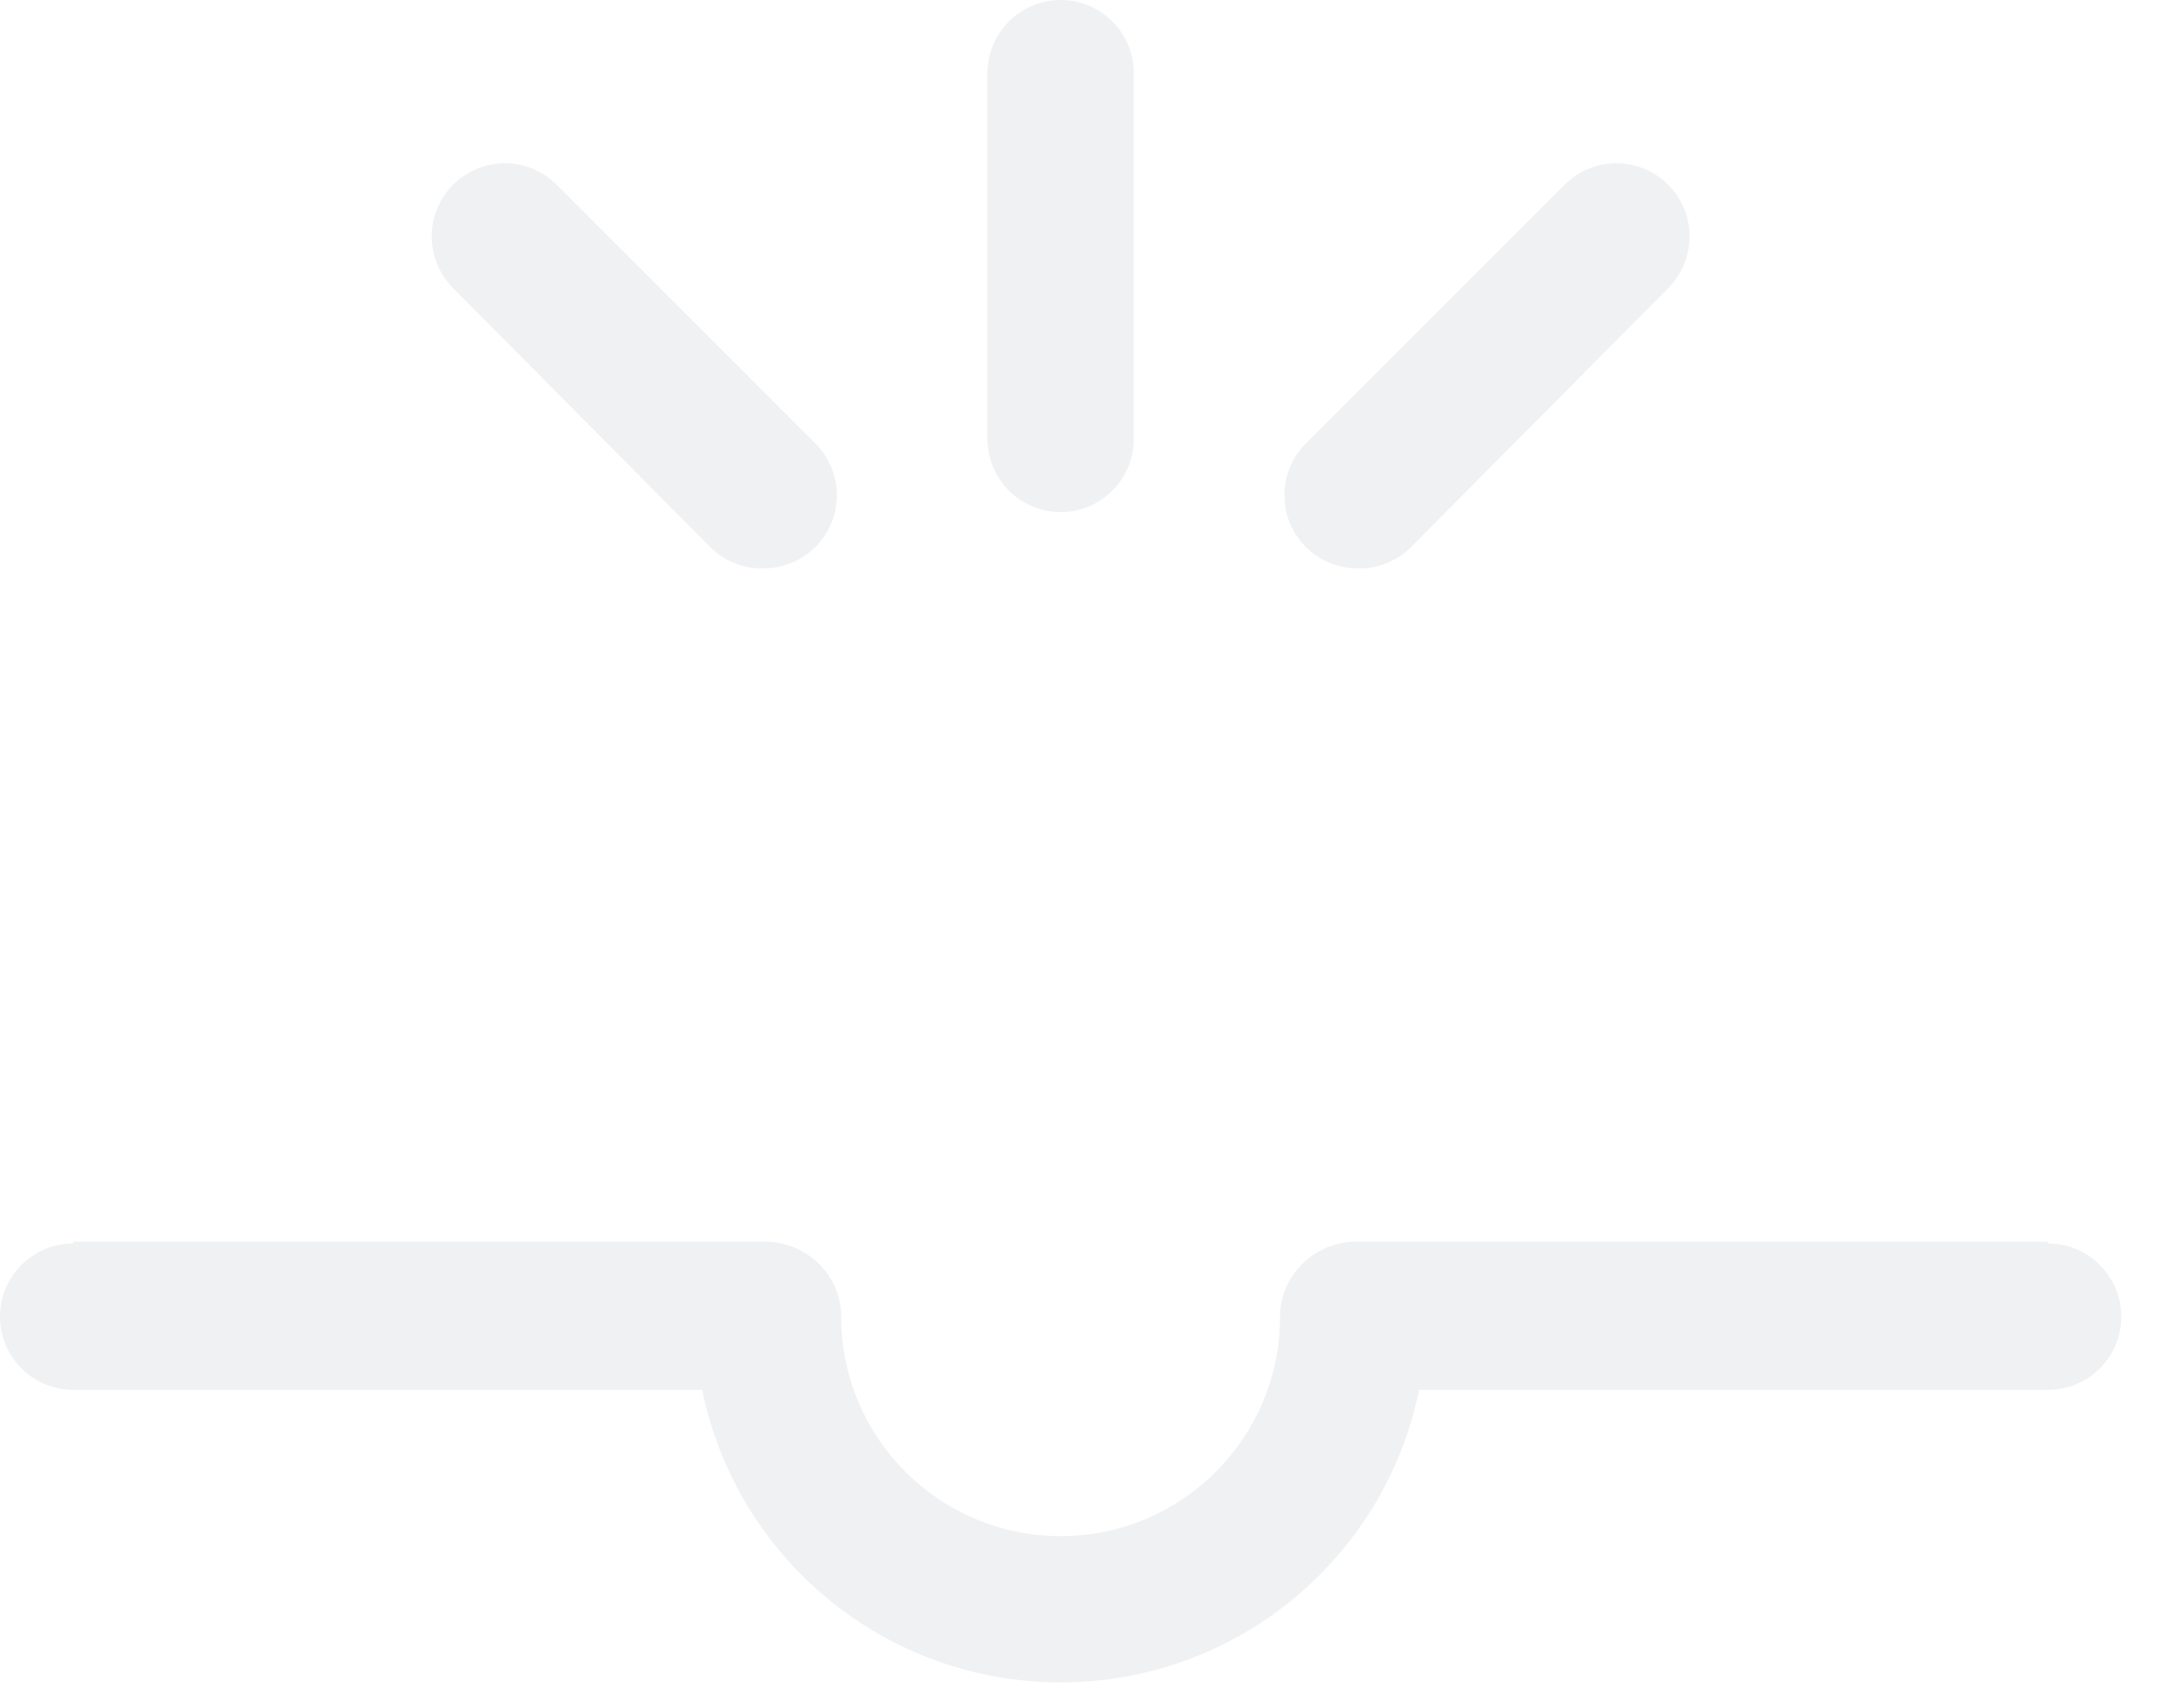
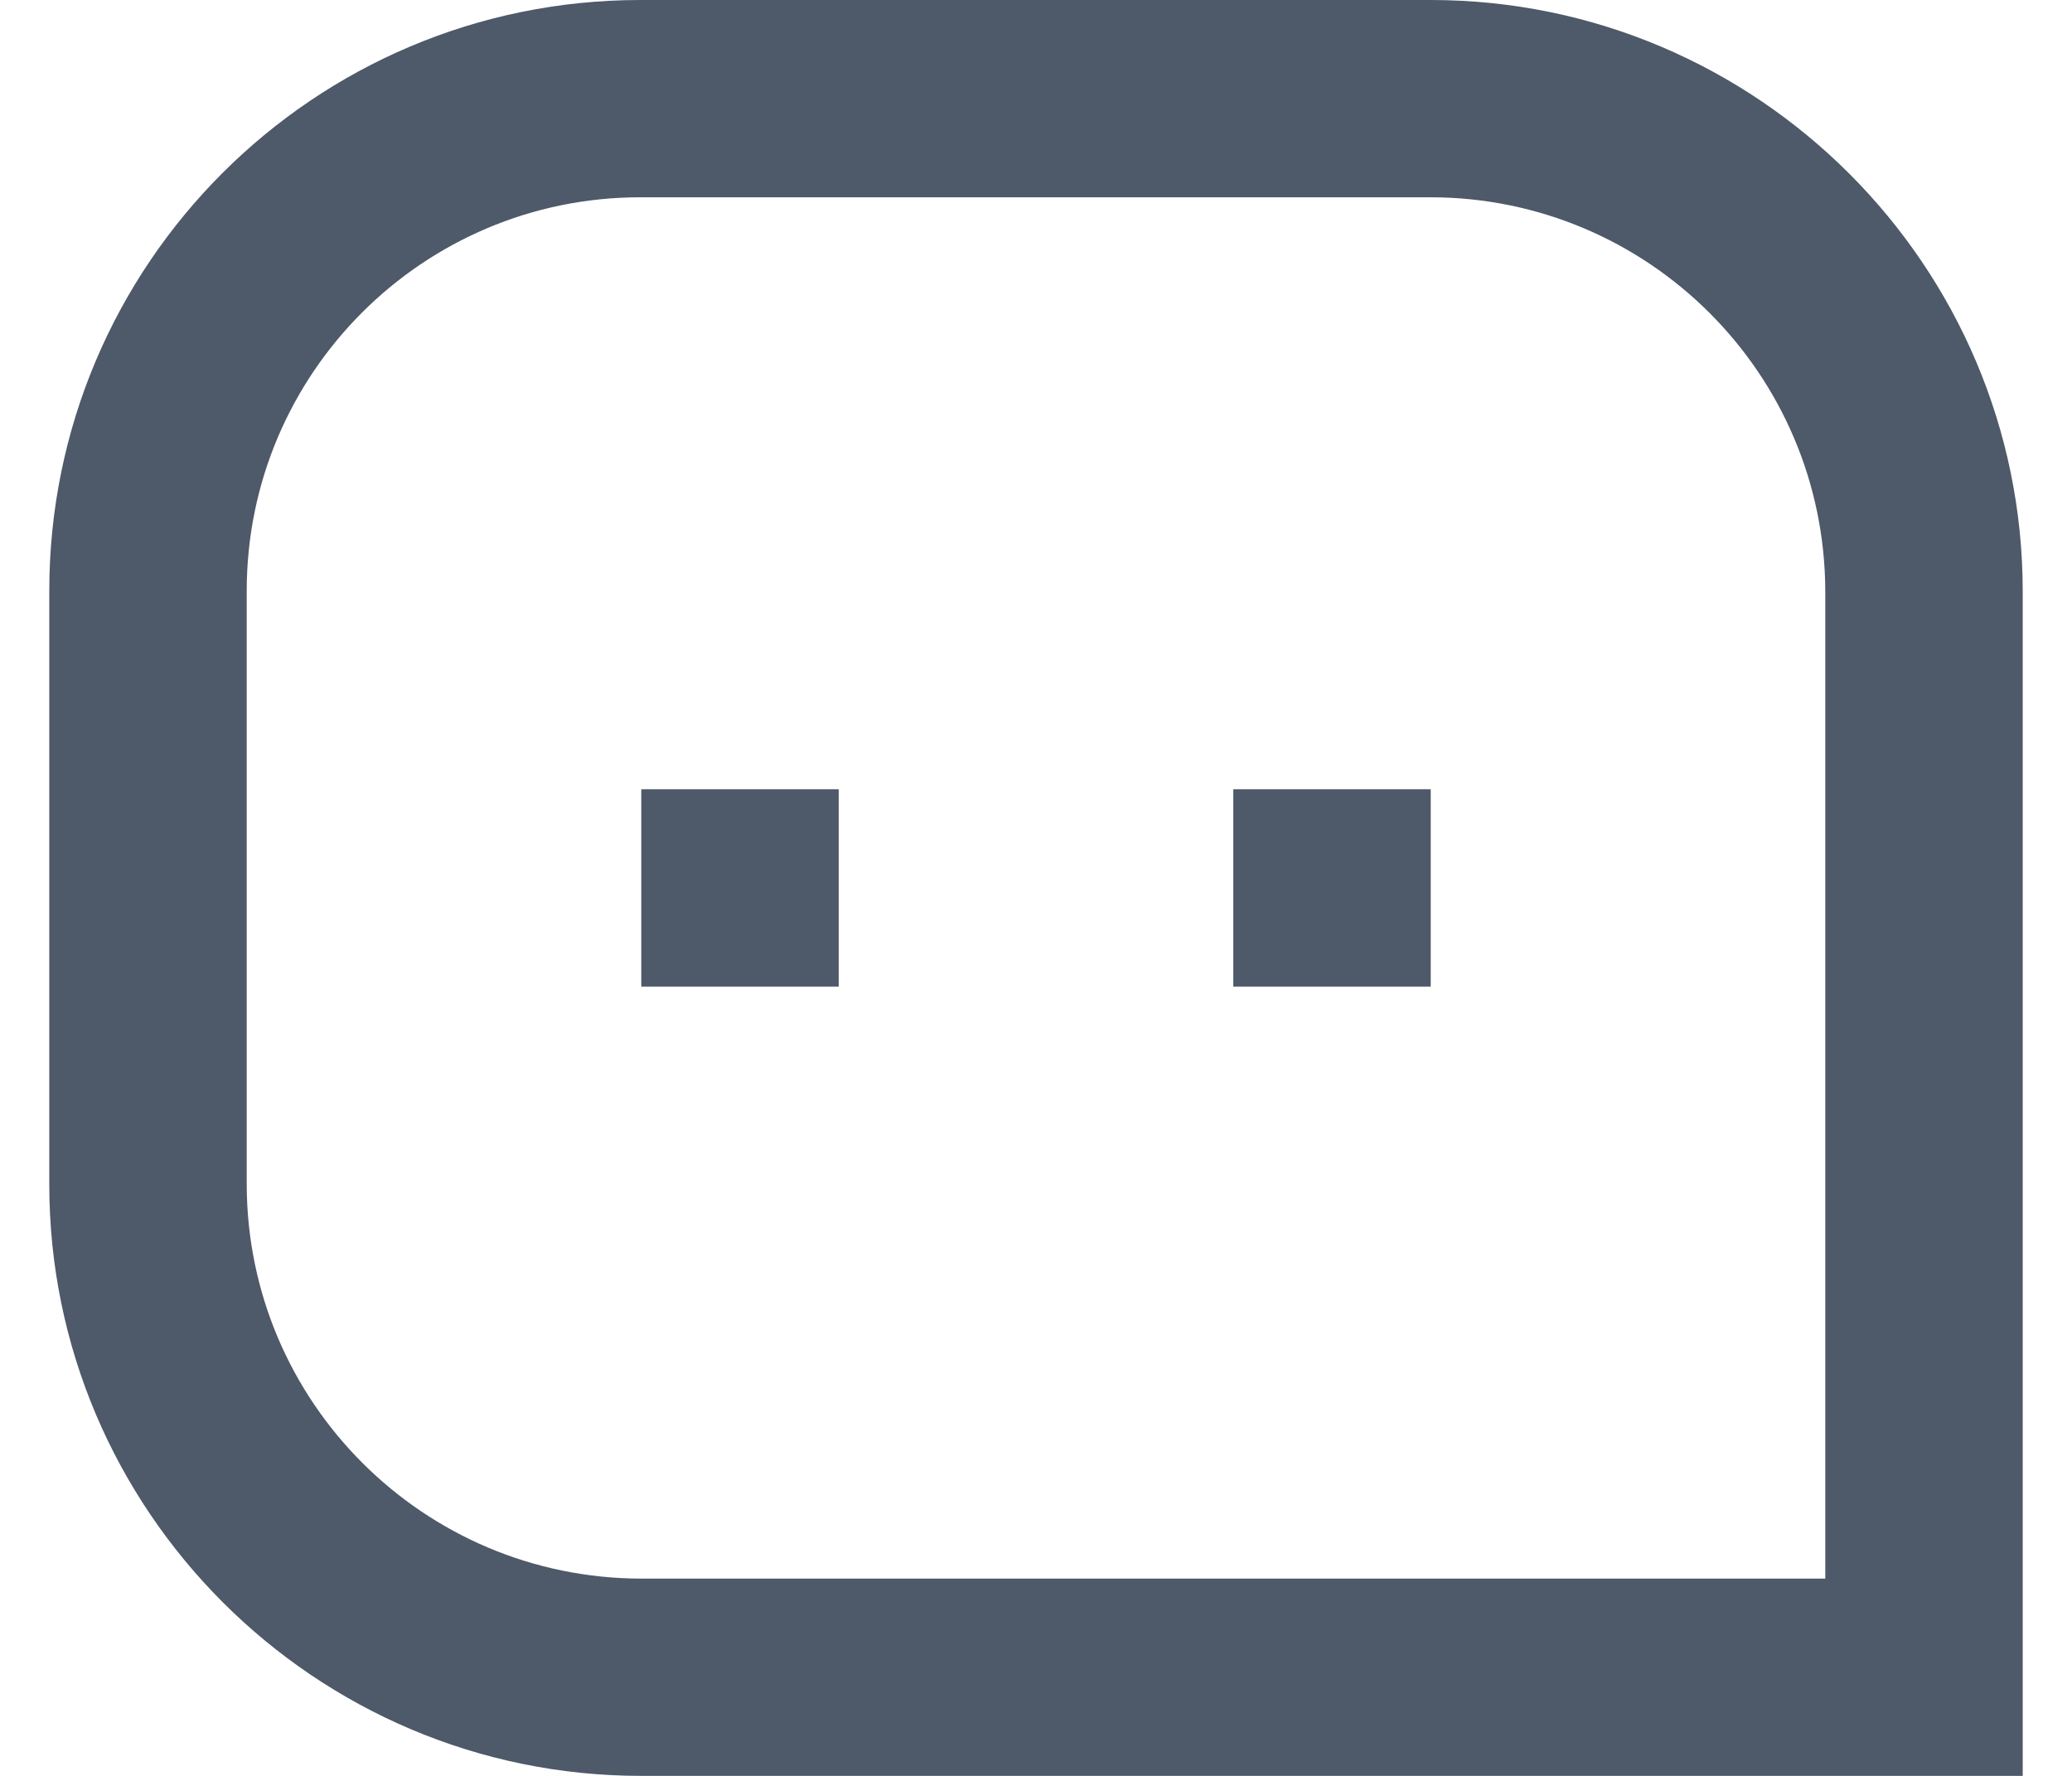
- <svg xmlns="http://www.w3.org/2000/svg" version="1.1" width="42px" height="33px">
-   <g transform="matrix(1 0 0 1 -156 -88 )">
-     <path d="M 27.428 26.862  C 26.756 30.154  23.86 32.518  20.5 32.517  C 17.14 32.518  14.244 30.154  13.572 26.862  L 1.414 26.862  C 0.633 26.862  2.82675781251044E-05 26.229  2.82675781251044E-05 25.448  C 2.82675781251044E-05 24.667  0.633 24.034  1.414 24.034  C 1.414 24.034  1.414 24.034  1.414 24  L 14.845 24  C 15.626 24.034  16.259 24.667  16.259 25.448  C 16.259 27.791  18.158 29.69  20.5 29.69  C 22.842 29.69  24.741 27.791  24.741 25.448  C 24.741 24.667  25.374 24.034  26.155 24  L 39.586 24  C 39.586 24.034  39.586 24.034  39.586 24.034  C 40.367 24.034  41 24.667  41 25.448  C 41 26.229  40.367 26.862  39.586 26.862  L 27.428 26.862  Z M 21.914 8.483  C 21.914 9.264  21.281 9.897  20.5 9.897  C 19.719 9.897  19.086 9.264  19.086 8.483  L 19.086 1.414  C 19.086 0.633  19.719 0  20.5 0  C 21.281 0  21.914 0.633  21.914 1.414  L 21.914 8.483  Z M 14.761 10.985  C 14.761 10.985  14.76 10.985  14.76 10.985  C 14.388 10.995  14.028 10.858  13.756 10.603  L 8.758 5.57  C 8.493 5.305  8.344 4.945  8.344 4.57  C 8.344 3.789  8.977 3.156  9.759 3.156  C 10.134 3.156  10.494 3.305  10.759 3.57  L 15.757 8.568  C 16.024 8.833  16.175 9.194  16.175 9.571  C 16.175 10.352  15.542 10.985  14.761 10.985  Z M 27.244 10.603  C 26.974 10.856  26.616 10.993  26.247 10.985  C 26.244 10.985  26.242 10.985  26.239 10.985  C 25.458 10.985  24.825 10.352  24.825 9.571  C 24.825 9.194  24.976 8.833  25.243 8.568  L 30.241 3.57  C 30.506 3.305  30.866 3.156  31.241 3.156  C 32.023 3.156  32.656 3.789  32.656 4.57  C 32.656 4.945  32.507 5.305  32.242 5.57  L 27.244 10.603  Z " fill-rule="nonzero" fill="#dddfe3" stroke="none" fill-opacity="0.427" transform="matrix(1 0 0 1 156 88 )" />
+ <svg xmlns="http://www.w3.org/2000/svg" version="1.1" width="14px" height="12px">
+   <g transform="matrix(1 0 0 1 -15 -11 )">
+     <path d="M 0.333 8.004  L 0.333 3.996  C 0.333 3.995  0.333 3.994  0.333 3.993  C 0.333 1.788  2.121 0  4.327 0  C 4.329 0  4.331 0  4.333 0  L 9.667 0  C 11.875 0  13.667 1.797  13.667 3.996  L 13.667 12  L 4.333 12  C 2.125 12  0.333 10.203  0.333 8.004  Z M 4.333 10.667  L 12.333 10.667  L 12.333 3.996  C 12.33 2.525  11.137 1.335  9.667 1.333  L 4.333 1.333  C 4.331 1.333  4.329 1.333  4.327 1.333  C 2.858 1.333  1.667 2.524  1.667 3.993  C 1.667 3.994  1.667 3.995  1.667 3.996  L 1.667 8.004  C 1.67 9.475  2.863 10.665  4.333 10.667  Z M 8.333 6.667  L 8.333 5.333  L 9.667 5.333  L 9.667 6.667  L 8.333 6.667  Z M 4.333 6.667  L 4.333 5.333  L 5.667 5.333  L 5.667 6.667  L 4.333 6.667  Z " fill-rule="nonzero" fill="#4e5969" stroke="none" transform="matrix(1 0 0 1 15 11 )" />
  </g>
</svg>
